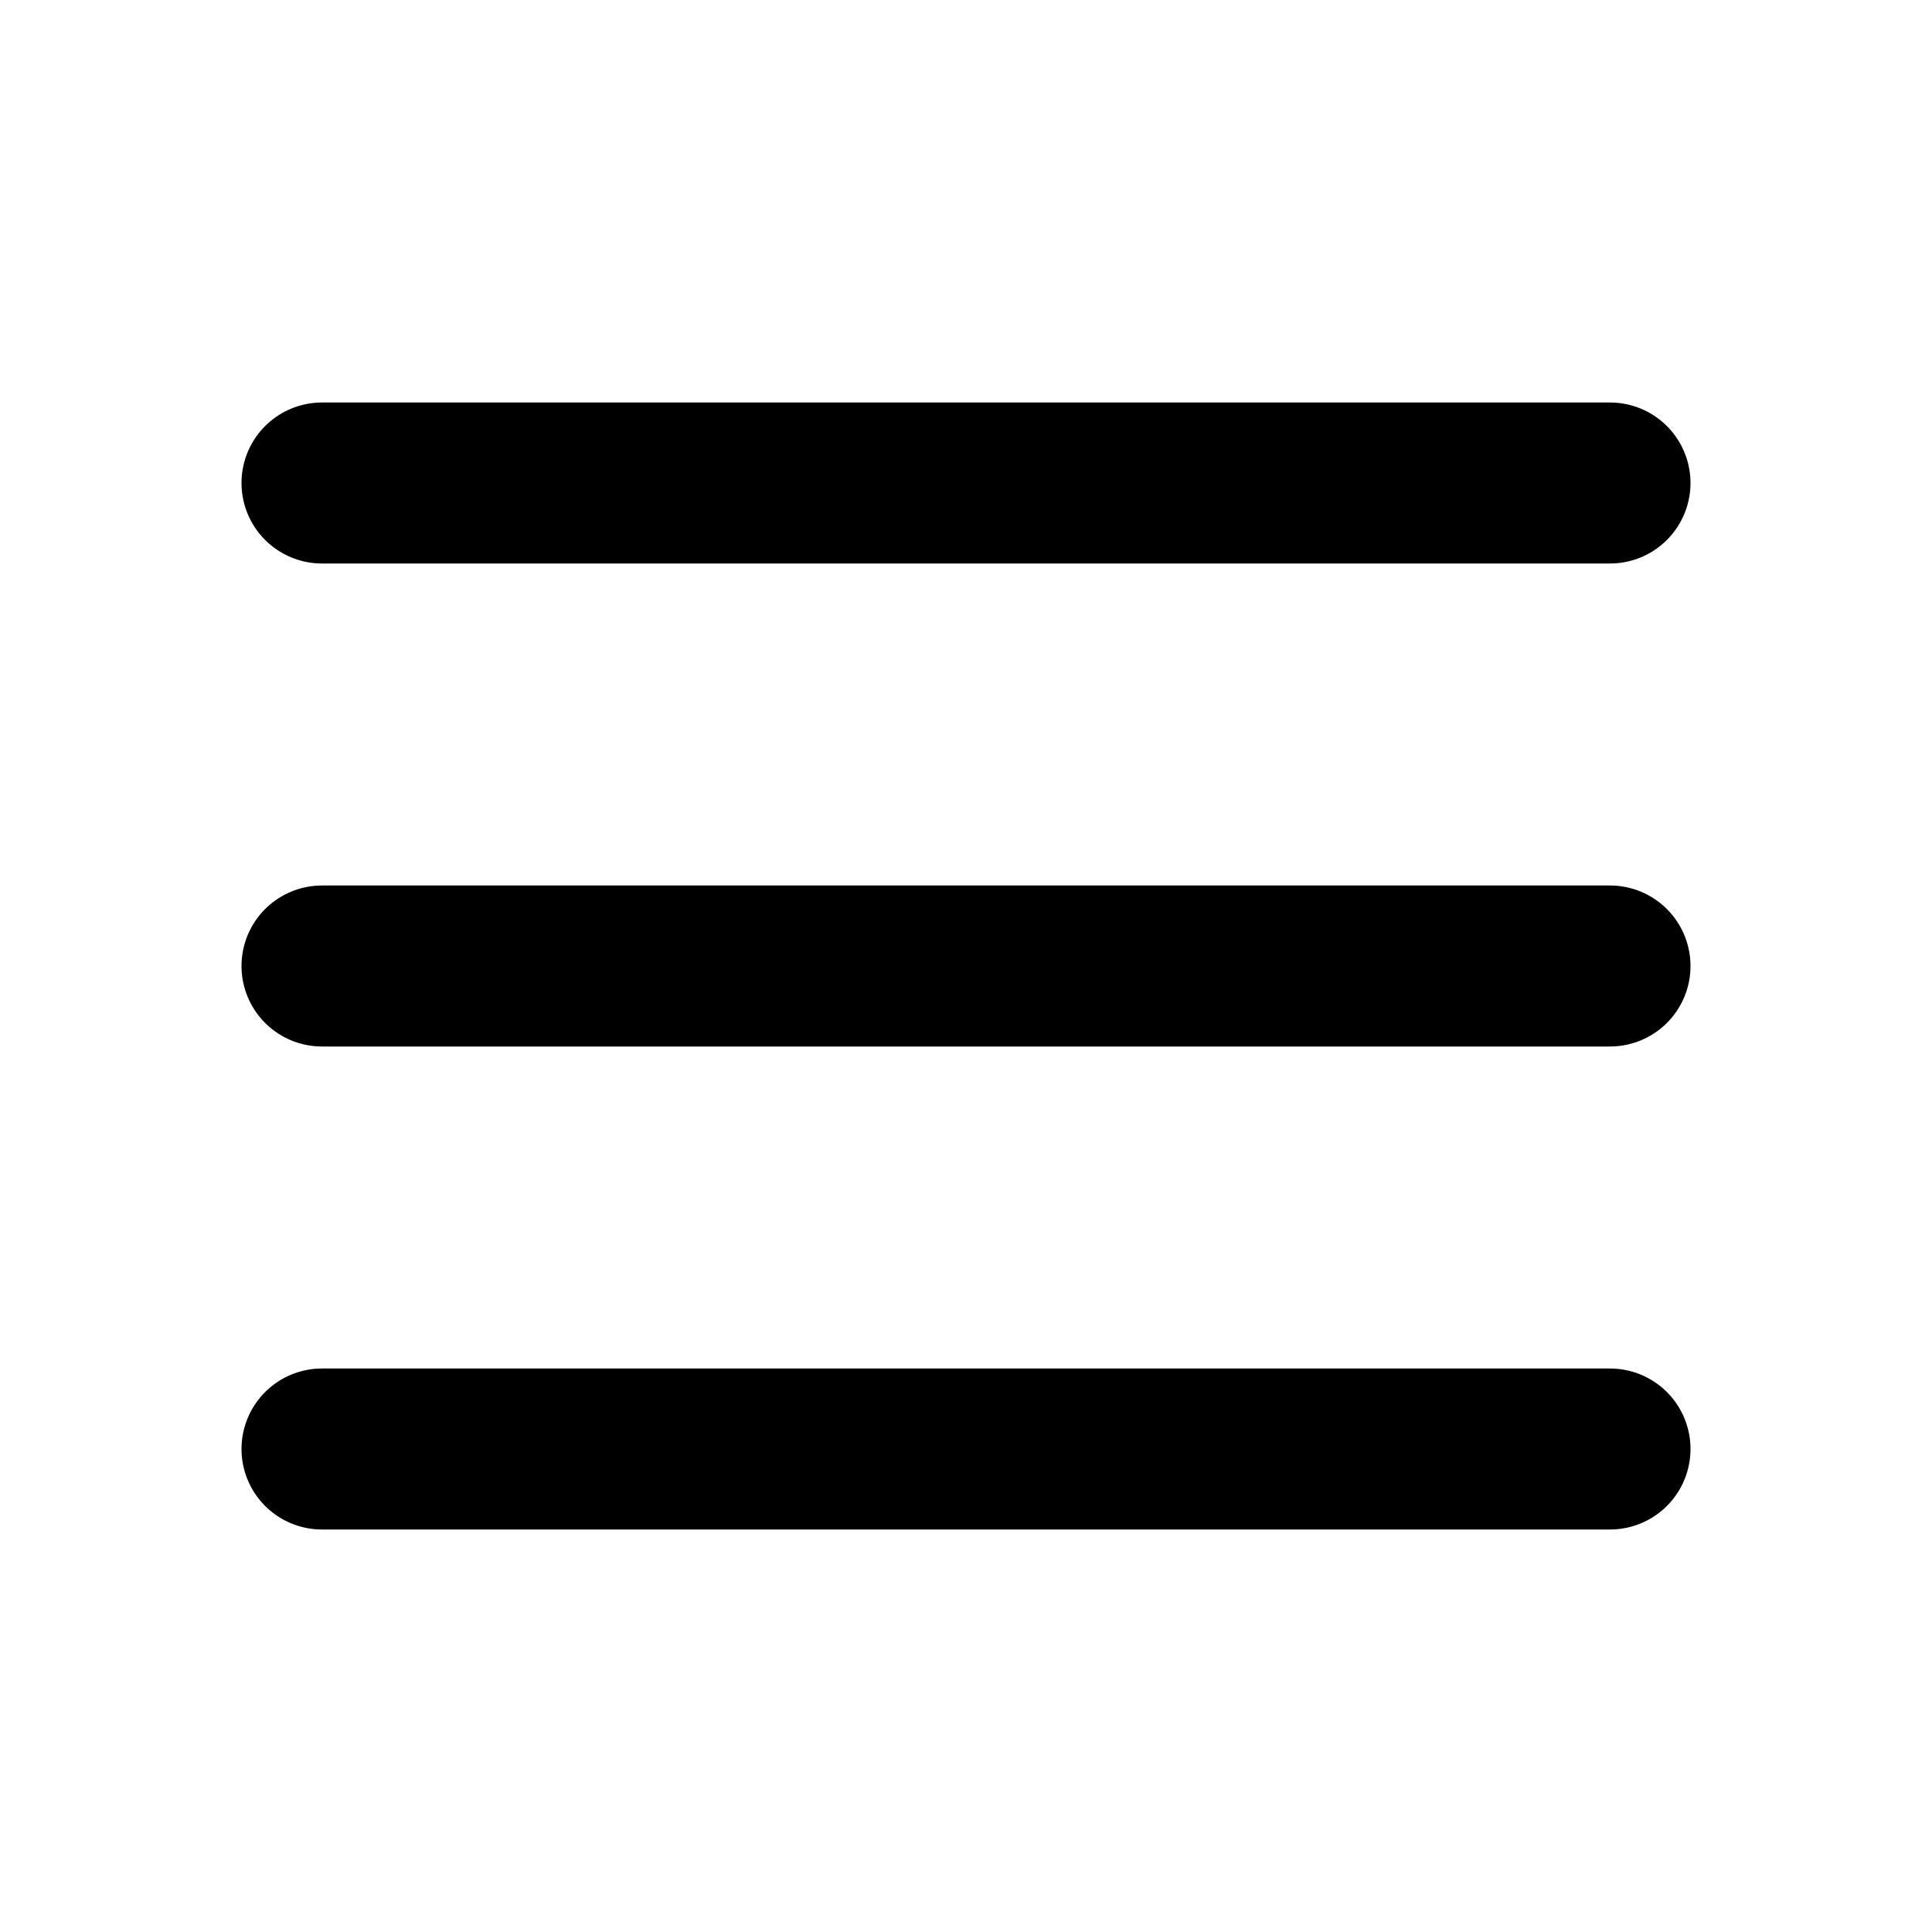
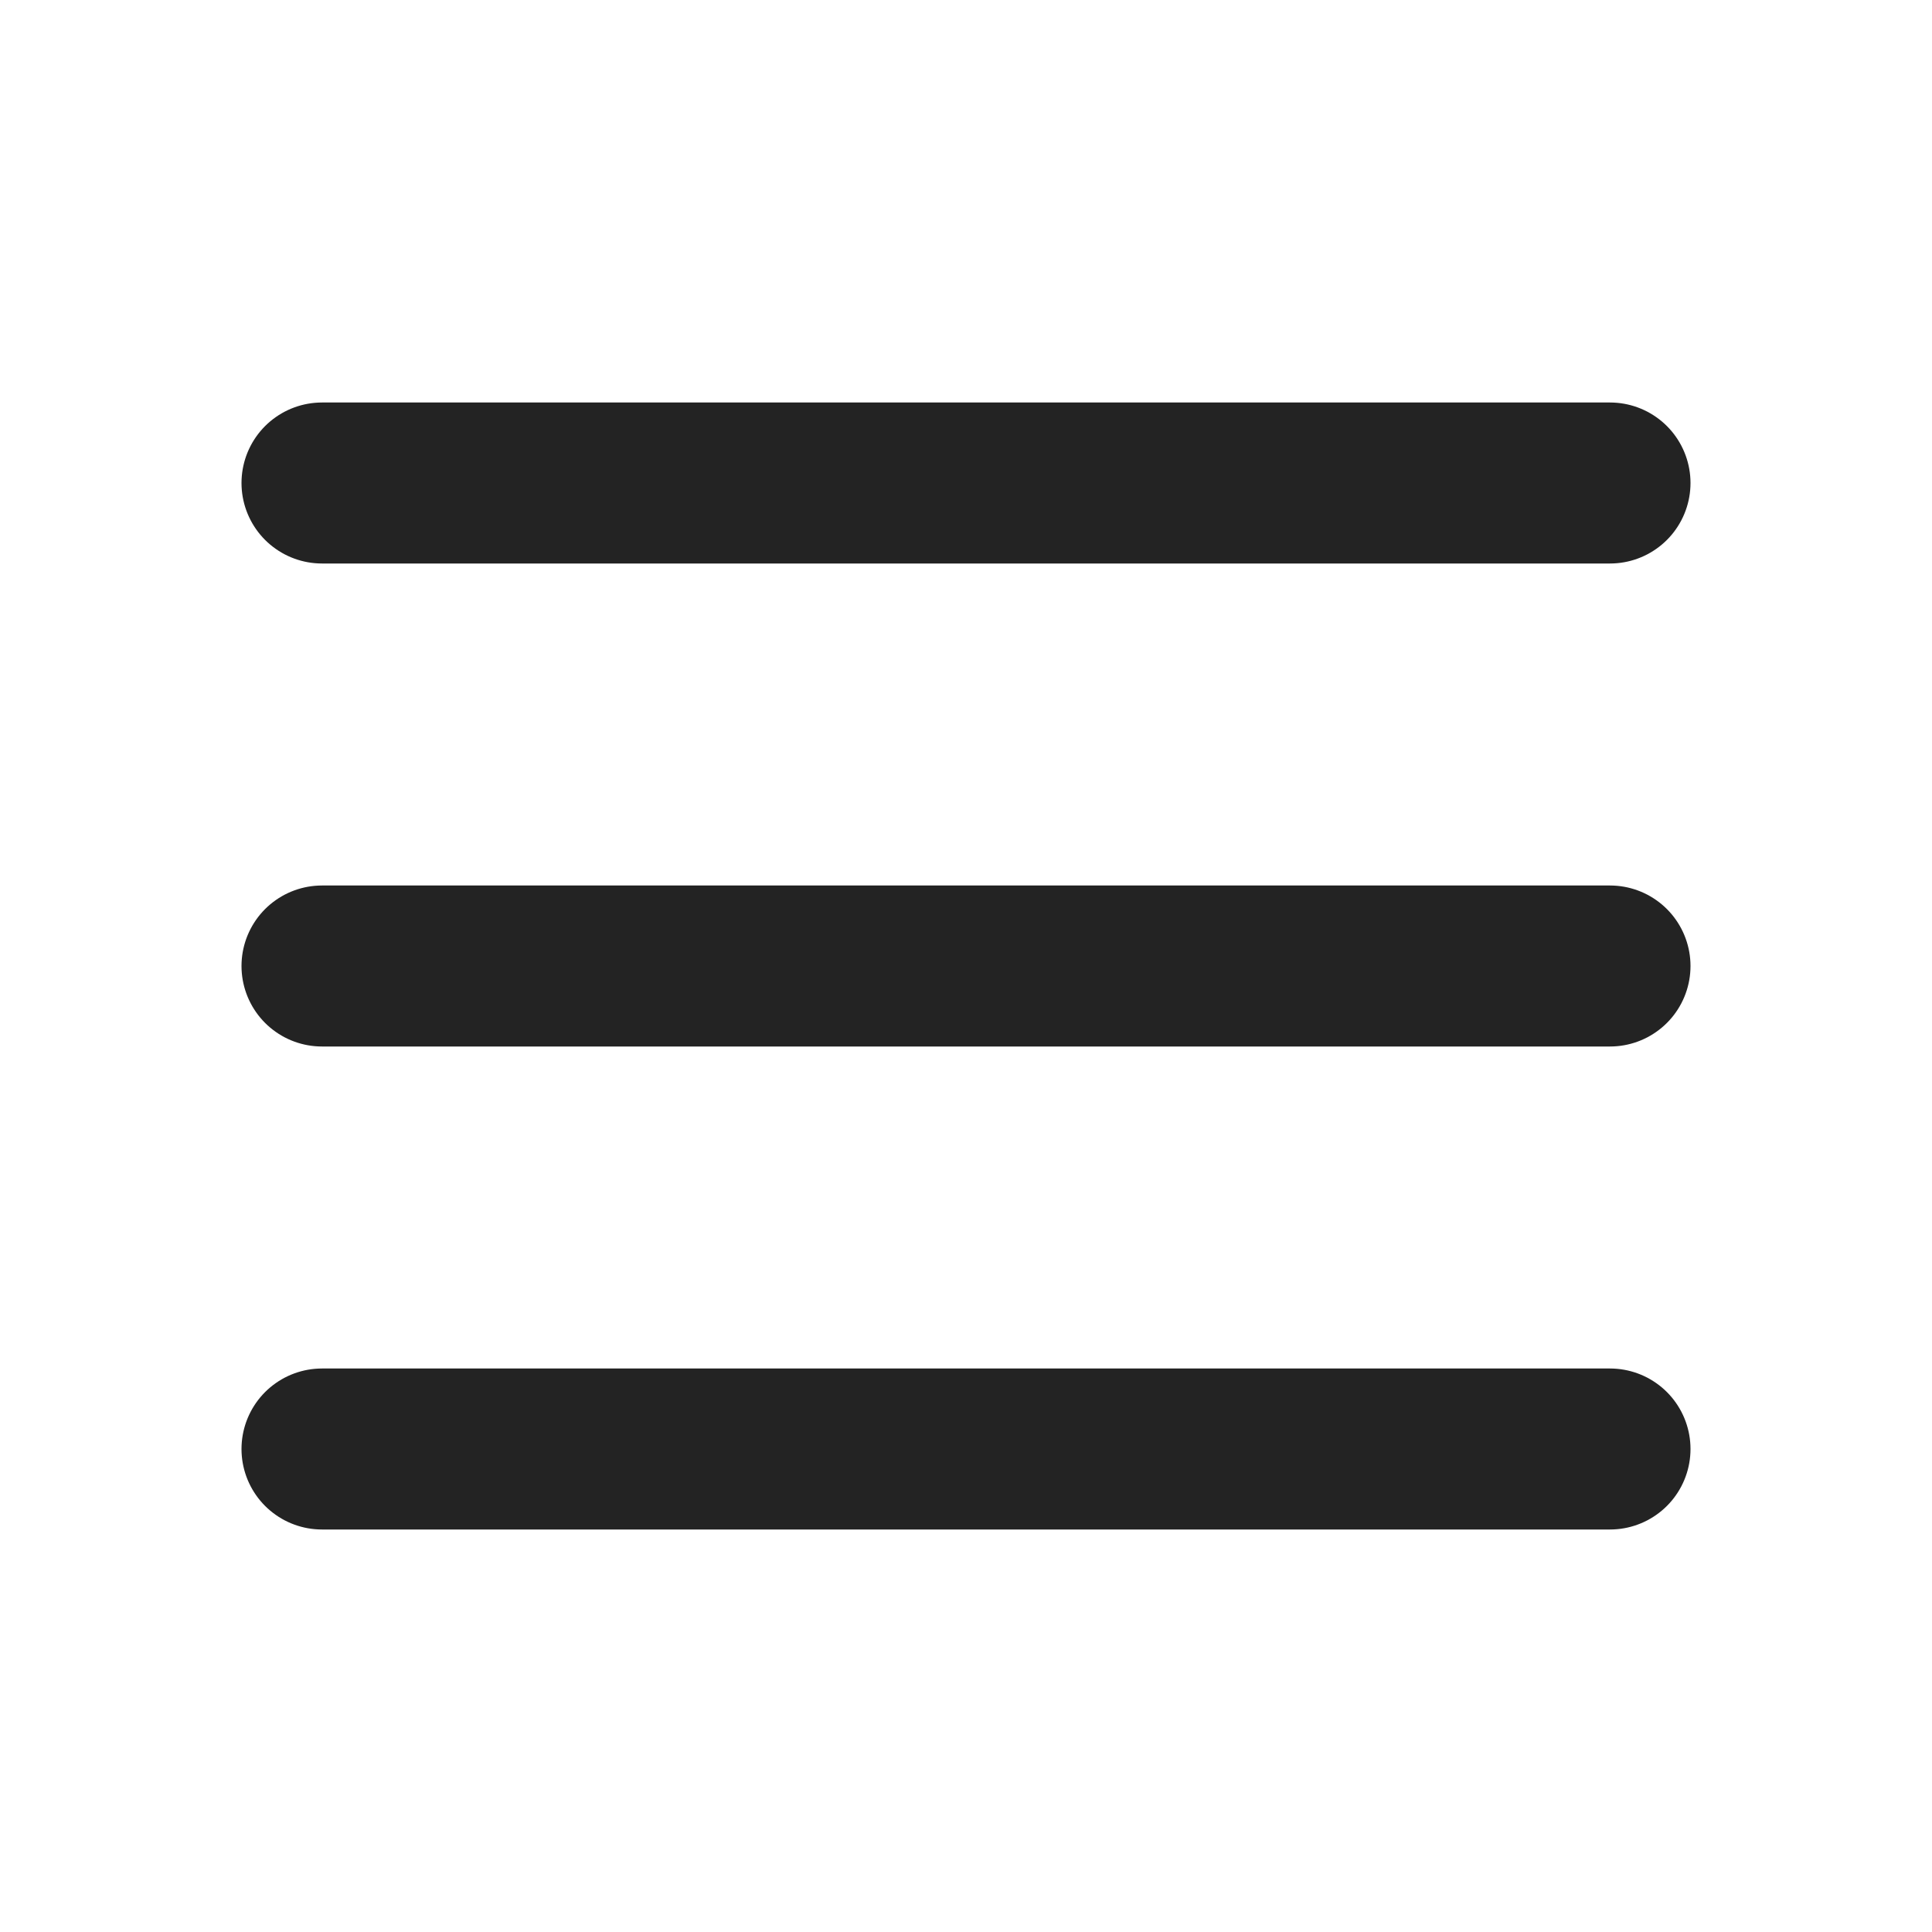
- <svg xmlns="http://www.w3.org/2000/svg" width="15" height="15" viewBox="0 0 24 24" fill="none" stroke="currentColor" stroke-width="2" stroke-linecap="round" stroke-linejoin="round" class="lucide lucide-menu">
+ <svg xmlns="http://www.w3.org/2000/svg" width="20" height="20" viewBox="0 0 24 24" fill="none" stroke="#232323" stroke-width="2" stroke-linecap="round" stroke-linejoin="round" class="lucide lucide-menu">
  <line x1="4" x2="20" y1="12" y2="12" />
  <line x1="4" x2="20" y1="6" y2="6" />
  <line x1="4" x2="20" y1="18" y2="18" />
</svg>
